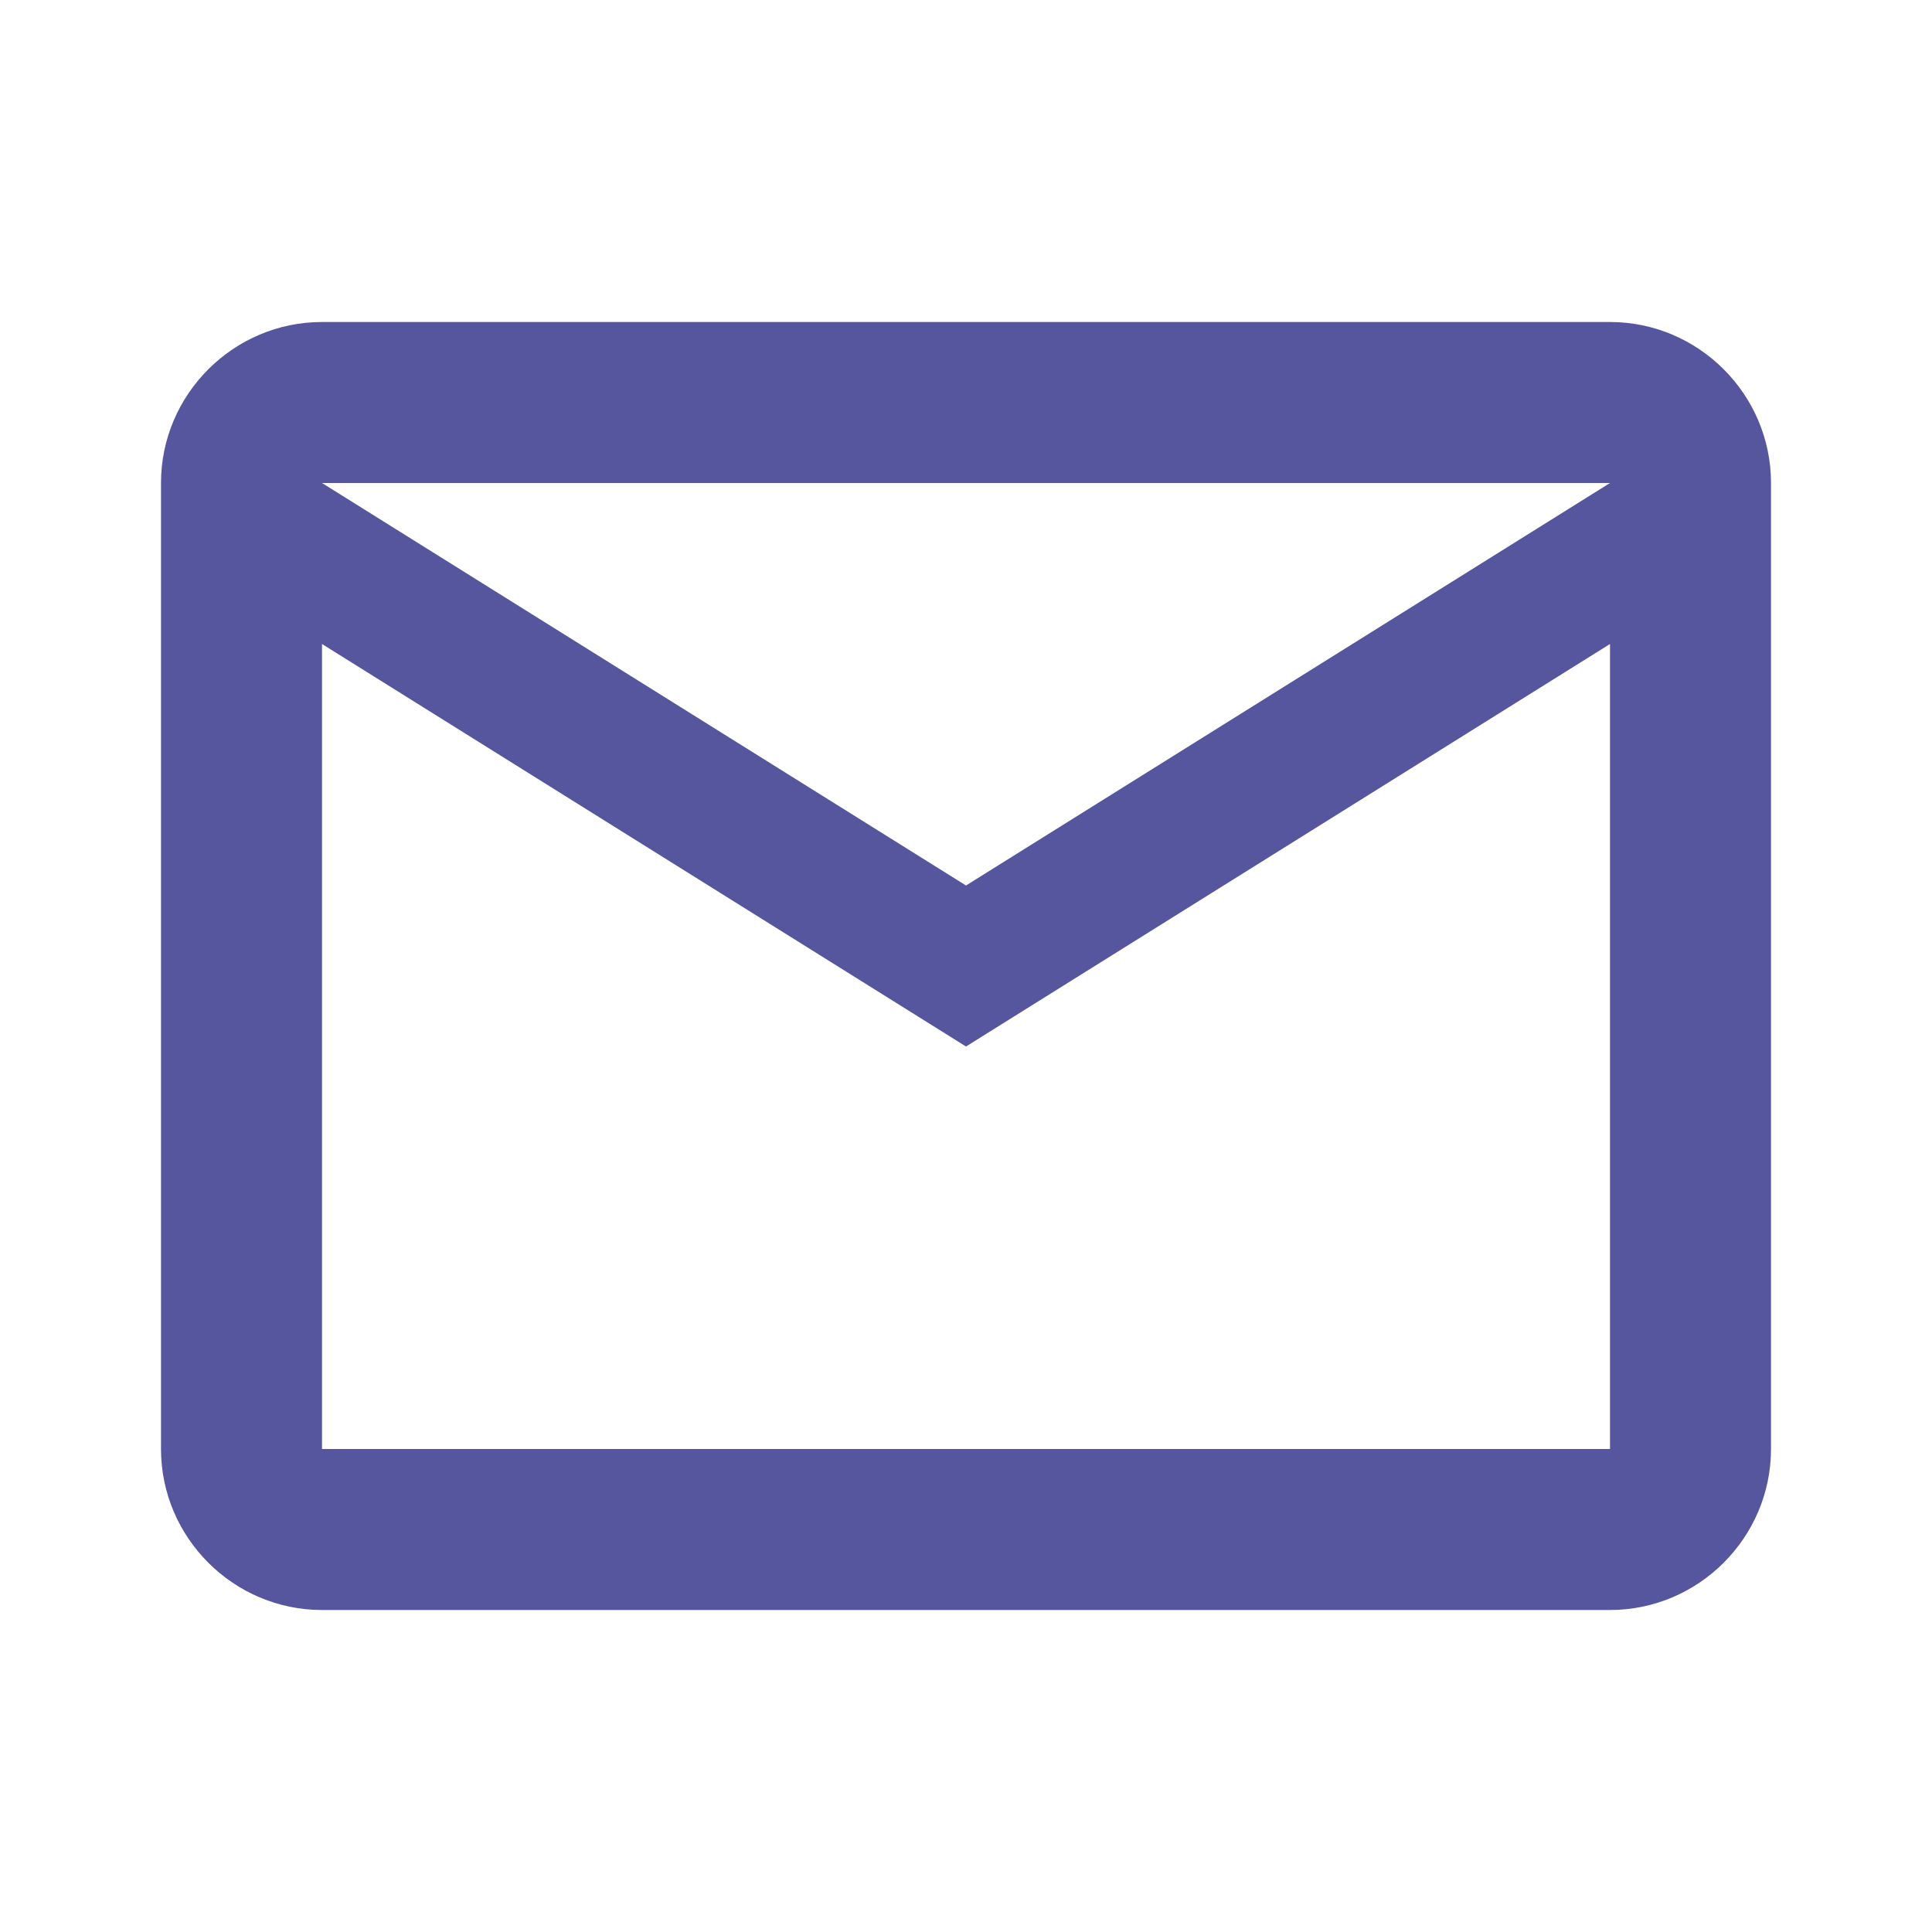
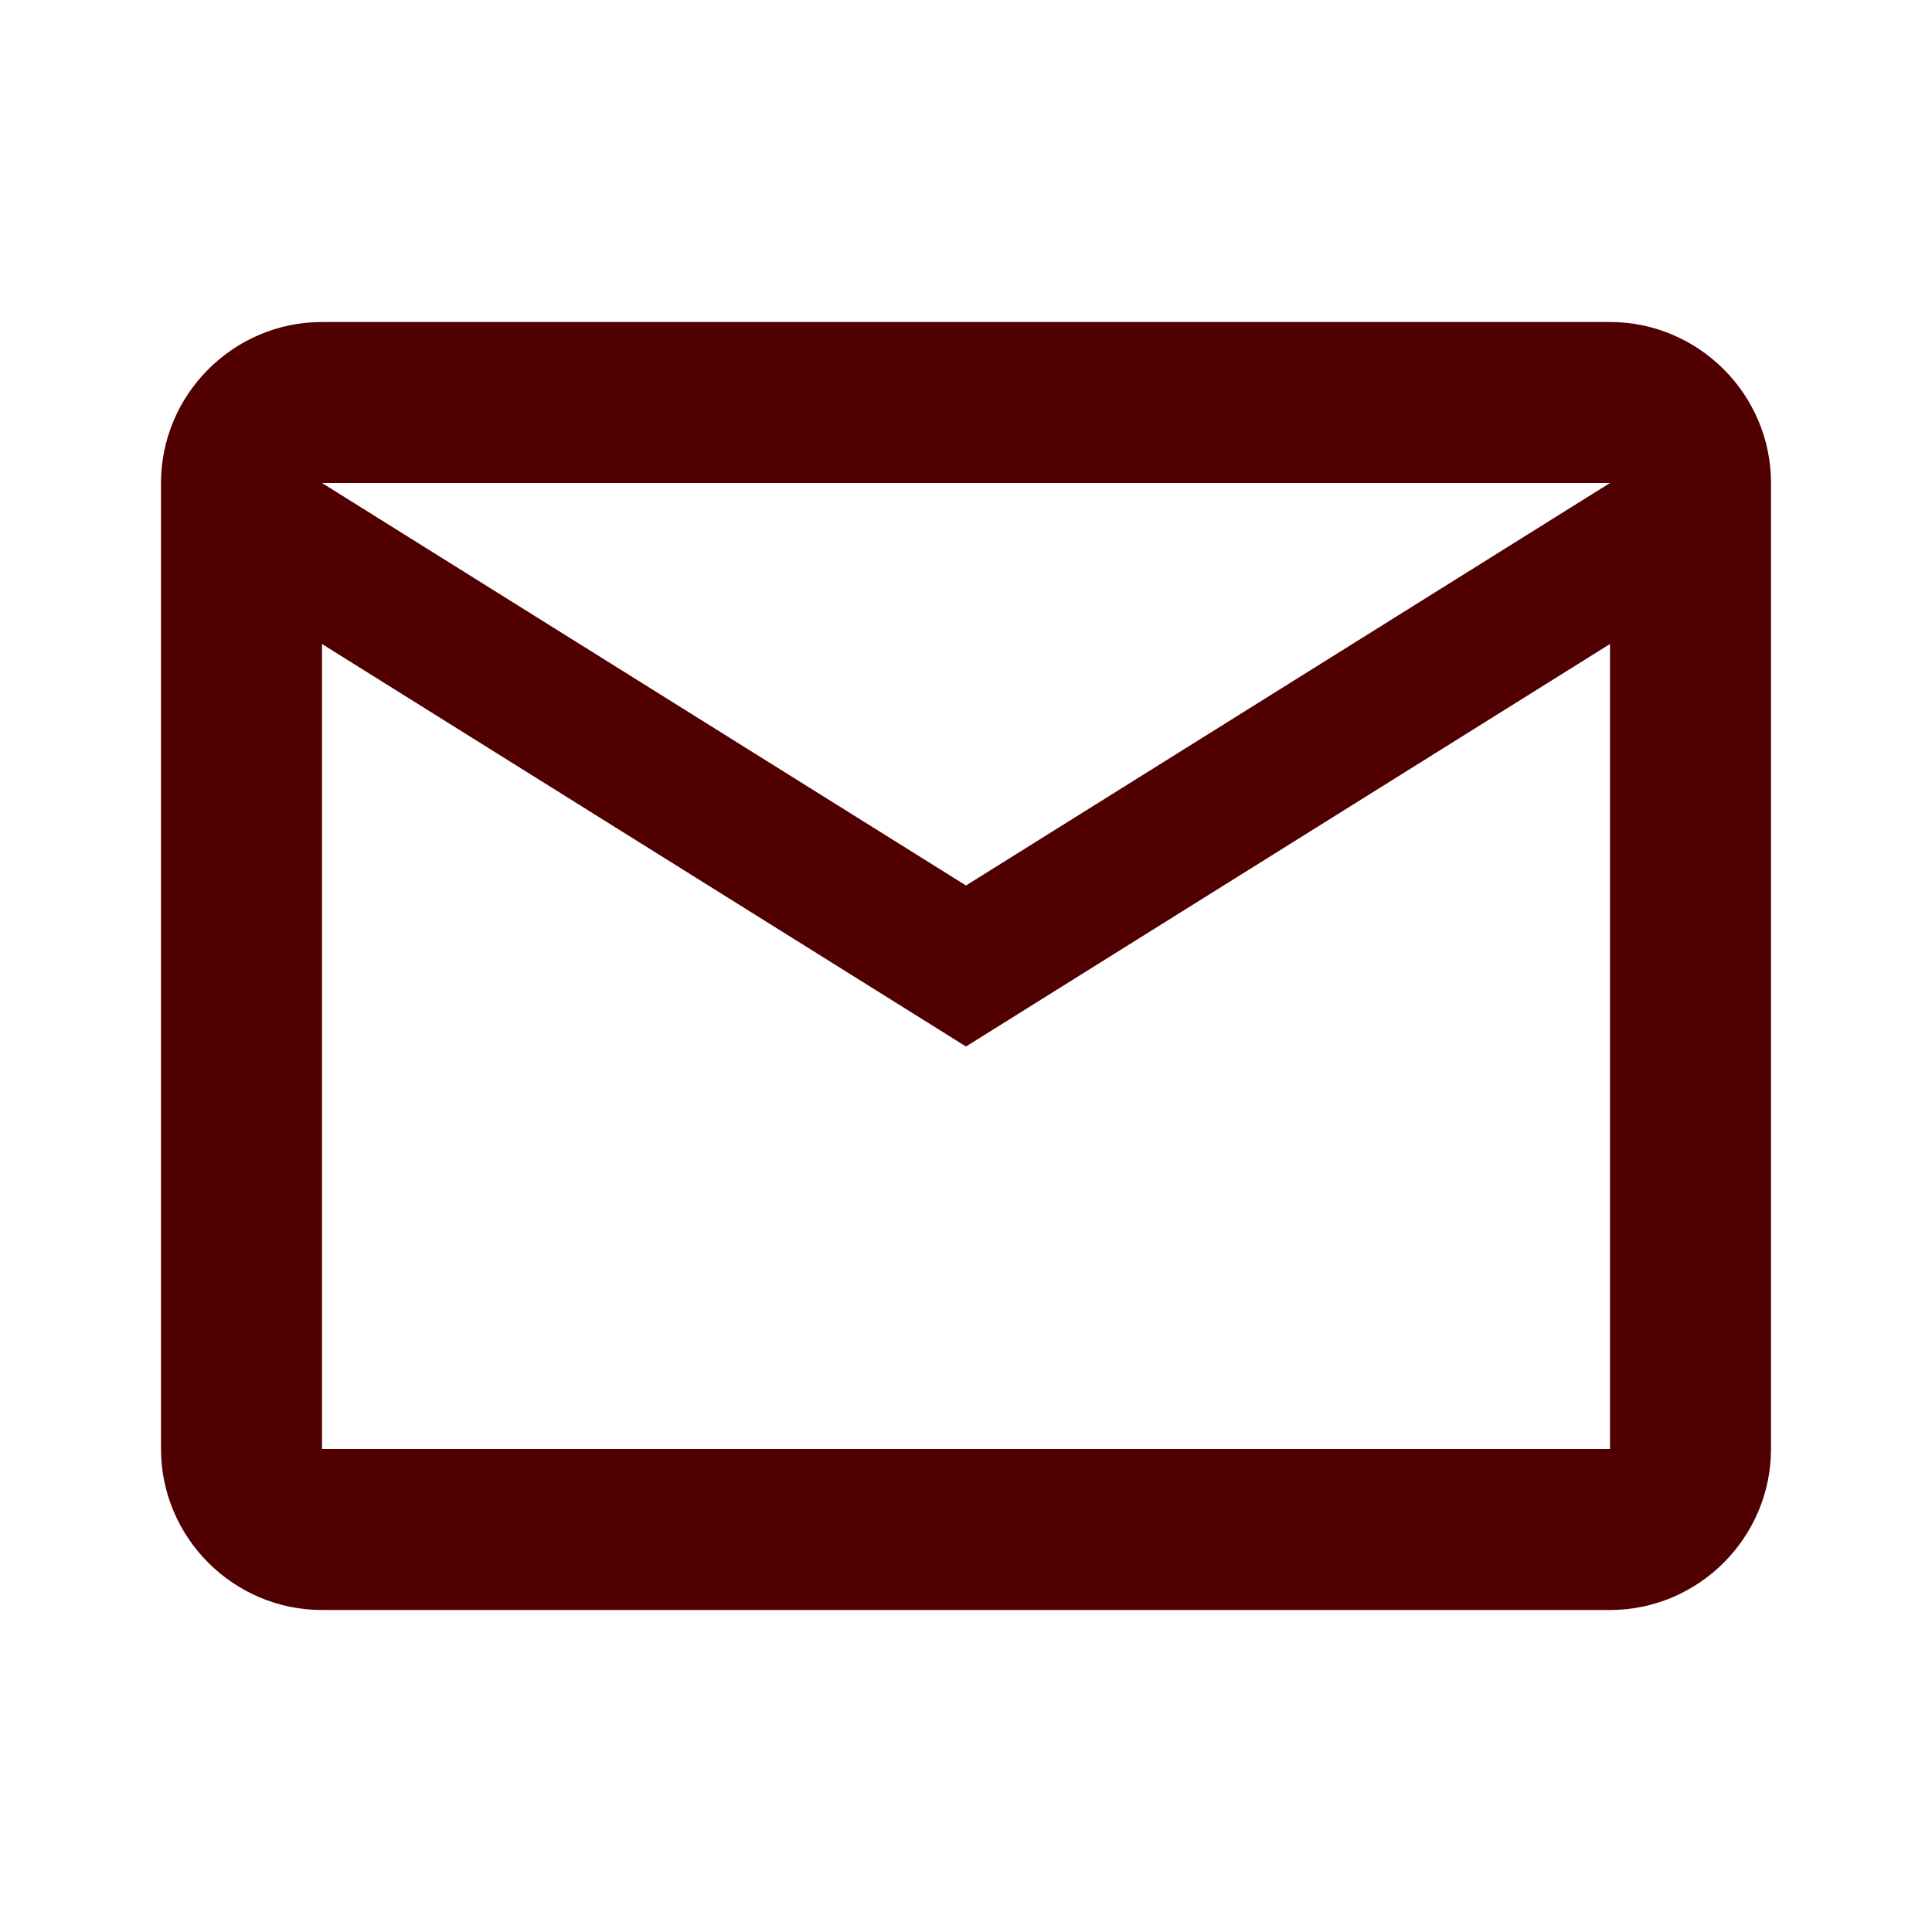
- <svg xmlns="http://www.w3.org/2000/svg" fill="#55569E" viewBox="0 0 24 24">
+ <svg xmlns="http://www.w3.org/2000/svg" fill="#500000" viewBox="0 0 24 24">
  <path d="M22 6C22 4.9 21.1 4 20 4H4C2.9 4 2 4.9 2 6V18C2 19.1 2.9 20 4 20H20C21.1 20 22 19.1 22 18V6M20 6L12 11L4 6H20M20 18H4V8L12 13L20 8V18Z" />
</svg>
